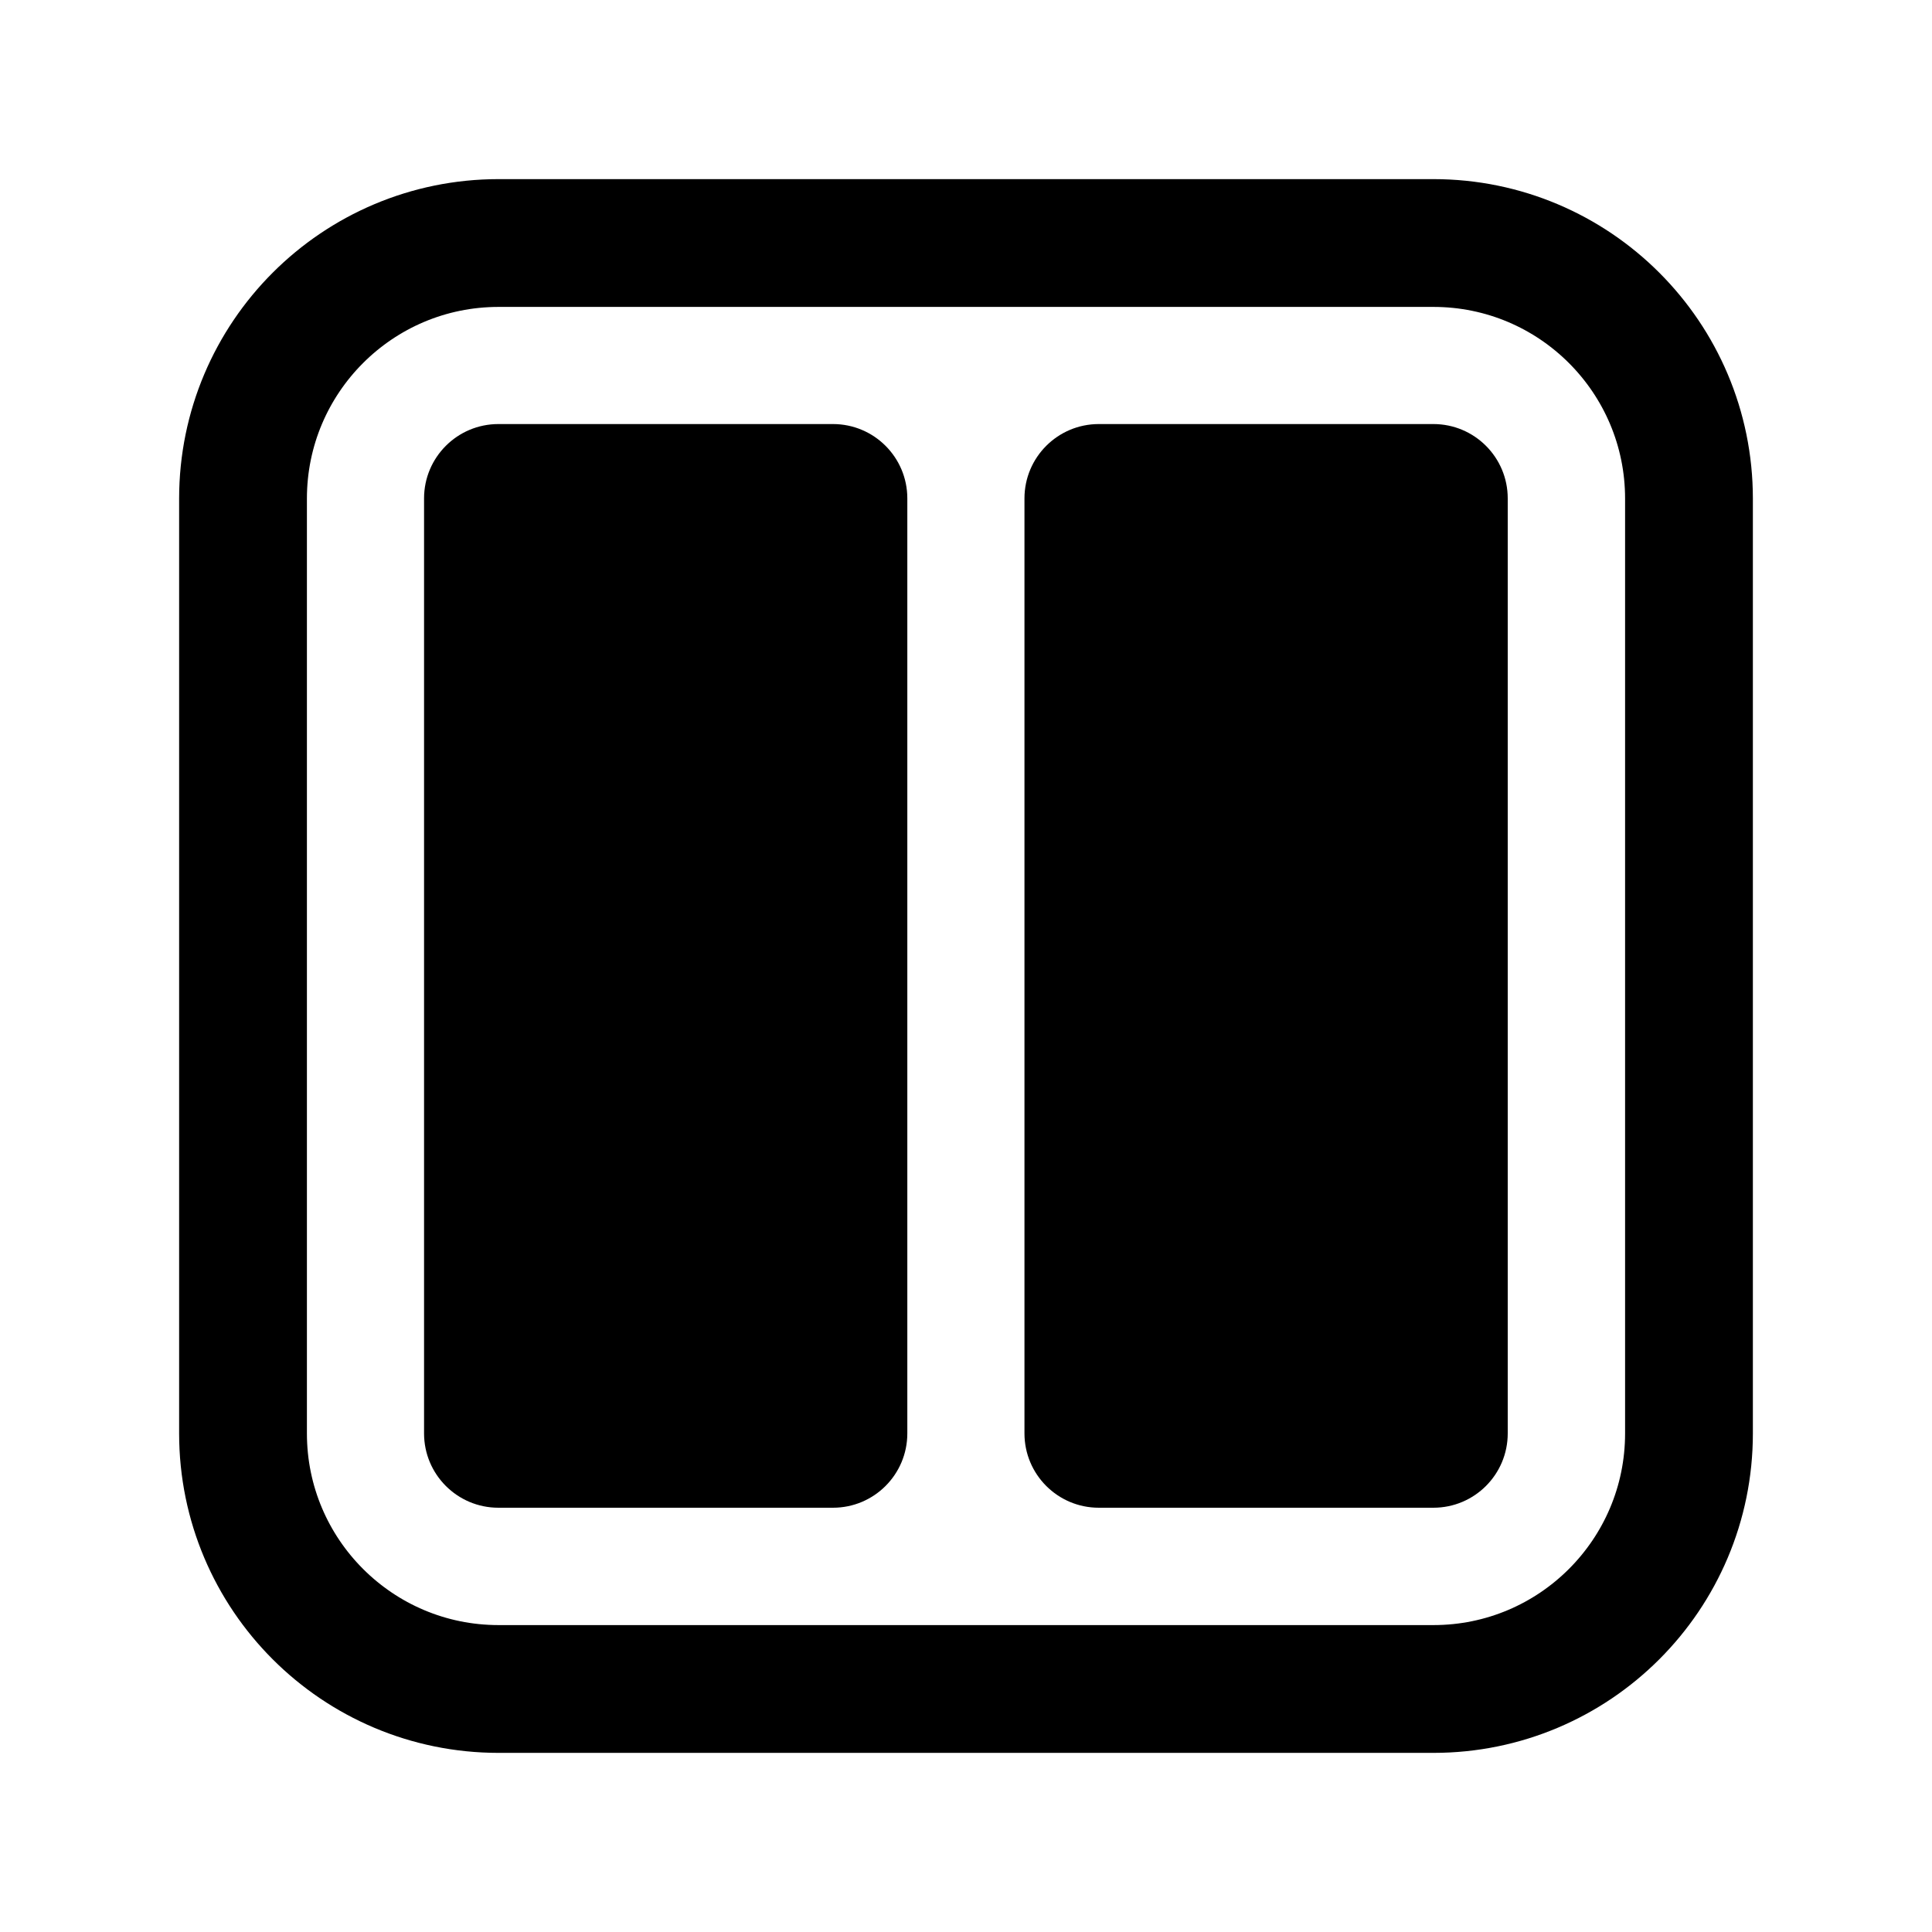
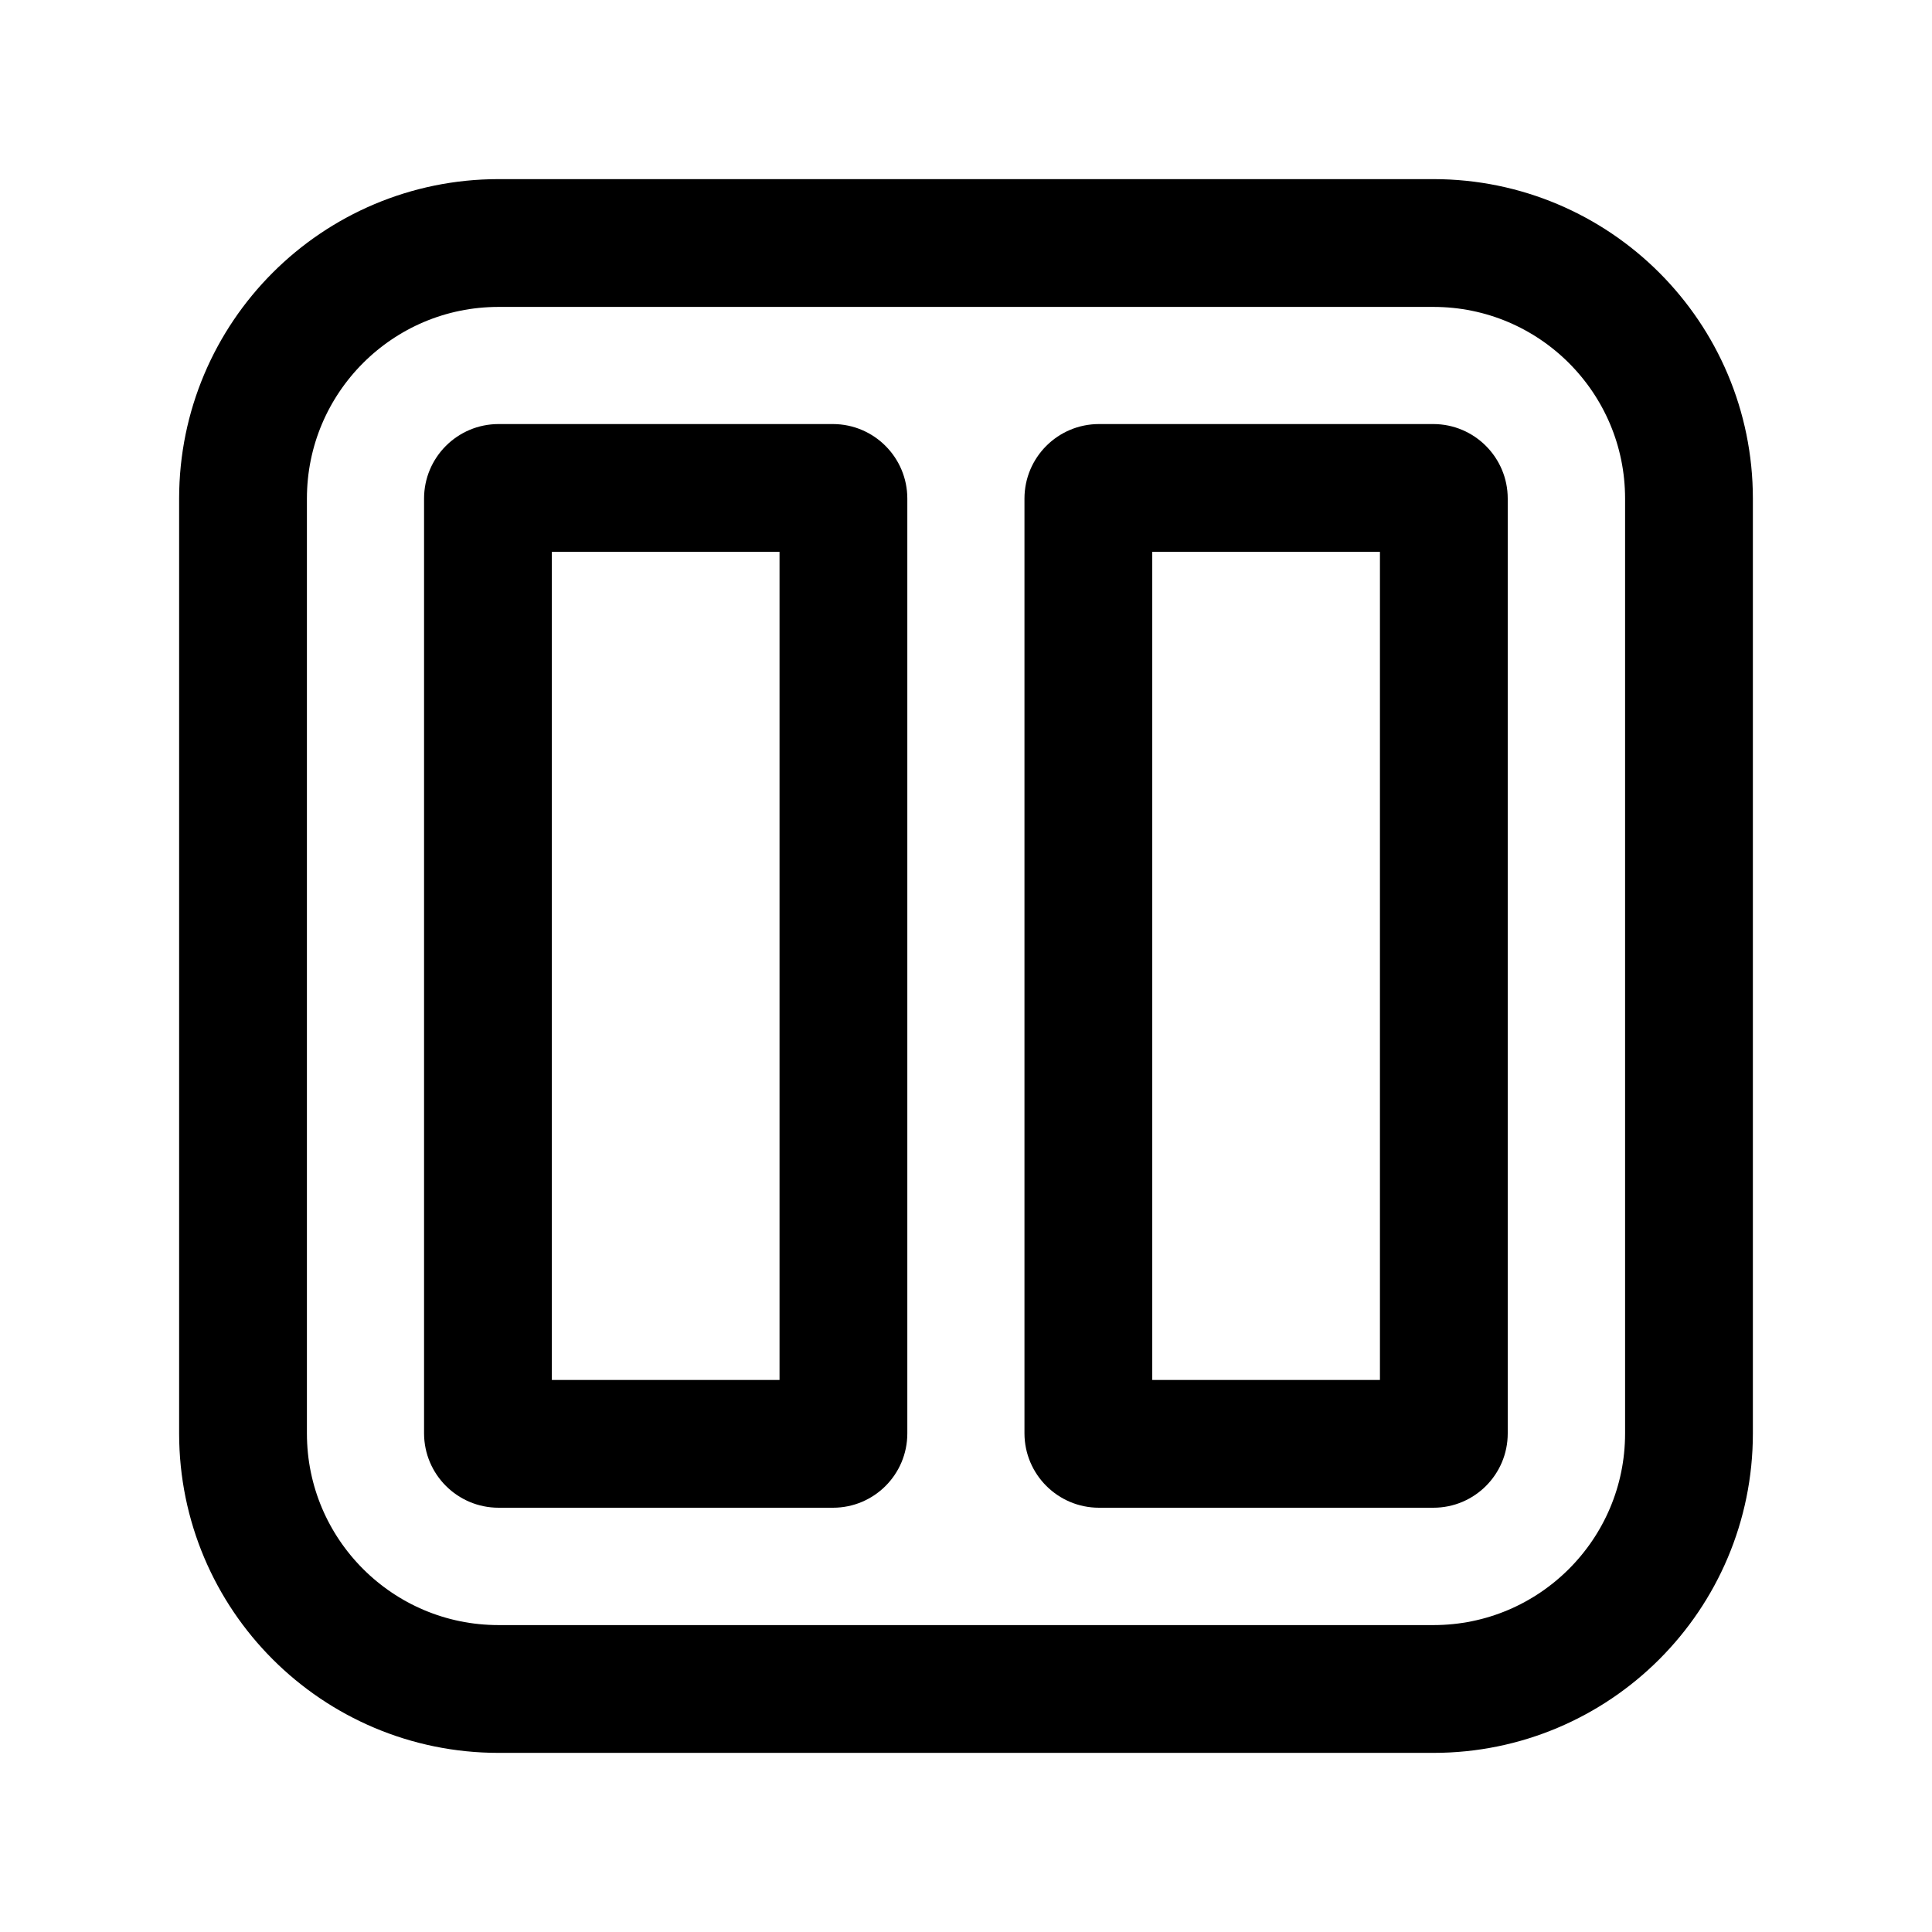
<svg xmlns="http://www.w3.org/2000/svg" viewBox="0 0 90.71 90.71">
  <defs>
    <style>.cls-1,.cls-2{fill:none;}.cls-2{stroke:#000;stroke-linecap:round;stroke-linejoin:round;stroke-width:6px;}</style>
  </defs>
  <g id="Ebene_2" data-name="Ebene 2">
    <g id="Ebene_2-2" data-name="Ebene 2">
      <polyline id="Hintergrund" class="cls-1" points="0 90.71 0 0 90.71 0 90.71 90.71" />
    </g>
    <g id="Ebene_1-2" data-name="Ebene 1">
      <rect class="cls-2" x="11.41" y="11.41" width="67.89" height="67.89" rx="12" />
-       <rect x="19.91" y="19.91" width="22.69" height="50.88" rx="3.49" />
-       <rect x="48.1" y="19.91" width="22.69" height="50.88" rx="3.49" />
+       <path d="M36.6,25.91V64.79H25.91V25.91H36.6m2.51-6H23.41a3.5,3.5,0,0,0-3.5,3.5V67.3a3.5,3.5,0,0,0,3.5,3.49h15.7A3.49,3.49,0,0,0,42.6,67.3V23.41a3.5,3.5,0,0,0-3.49-3.5Z" />
+       <path d="M64.79,25.91V64.79H54.1V25.91H64.79m2.51-6H51.6a3.5,3.5,0,0,0-3.5,3.5V67.3a3.5,3.5,0,0,0,3.5,3.49H67.3a3.49,3.49,0,0,0,3.49-3.49V23.41a3.5,3.5,0,0,0-3.49-3.5Z" />
    </g>
  </g>
</svg>
